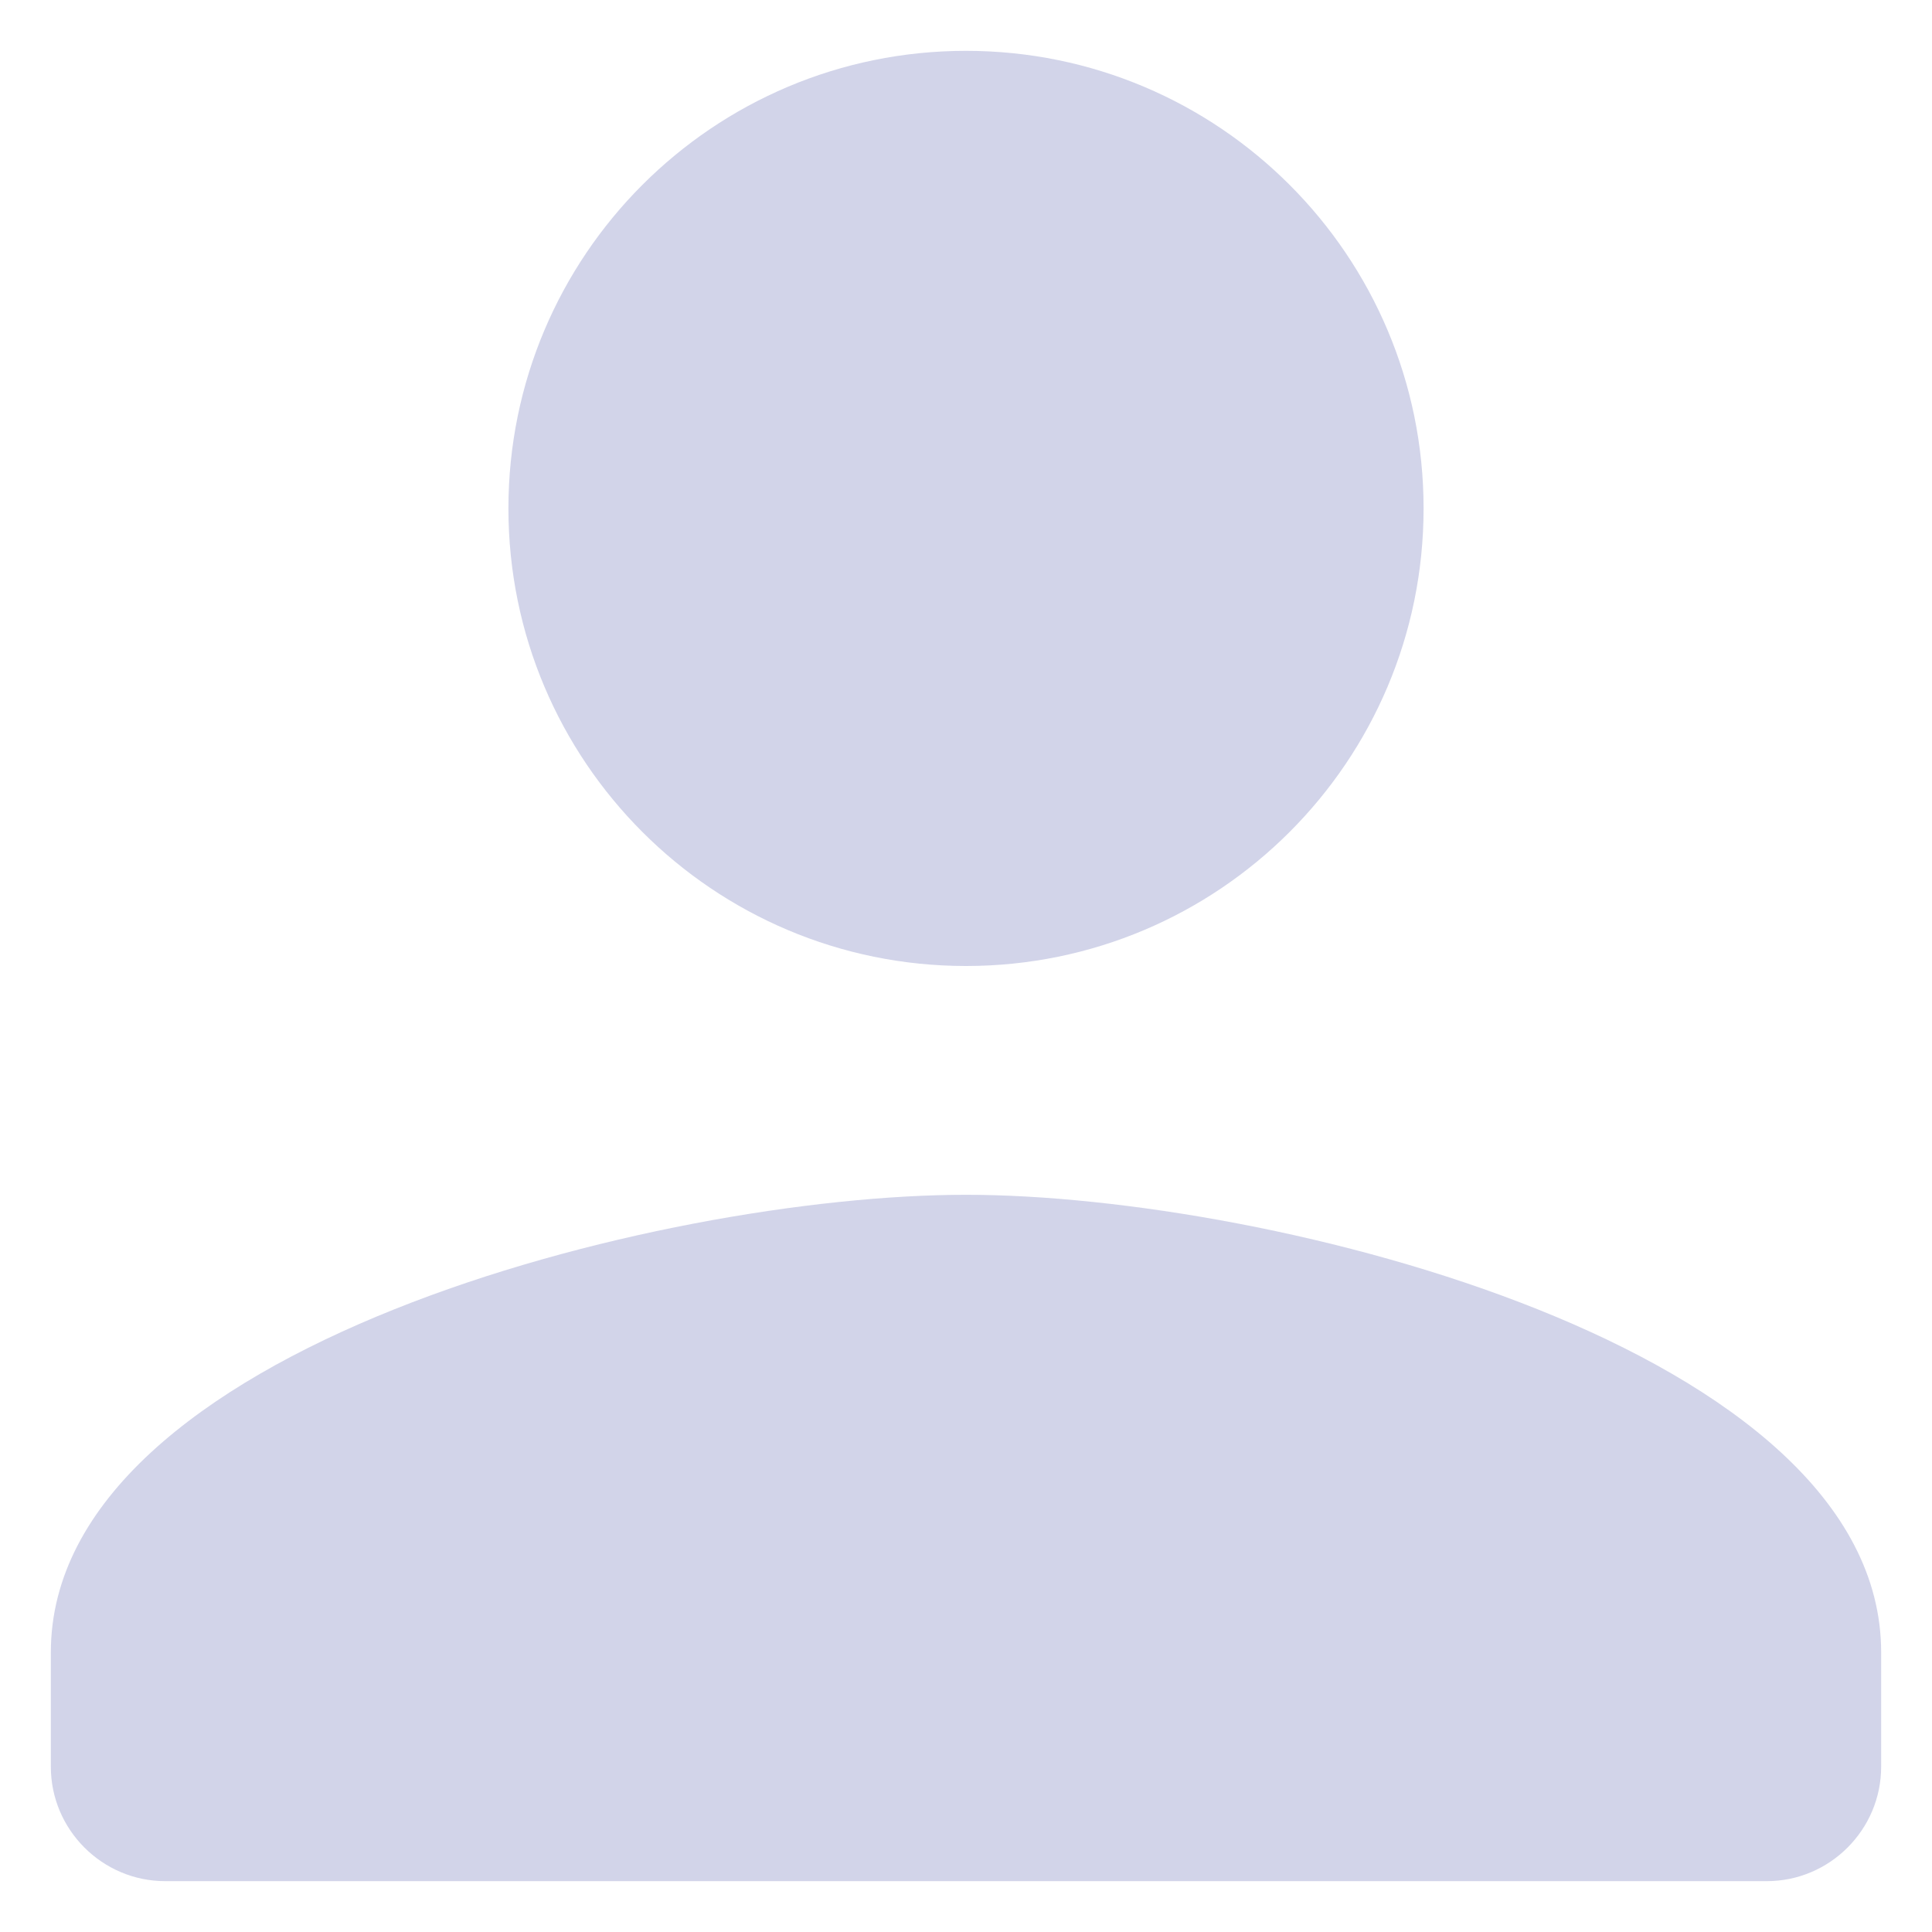
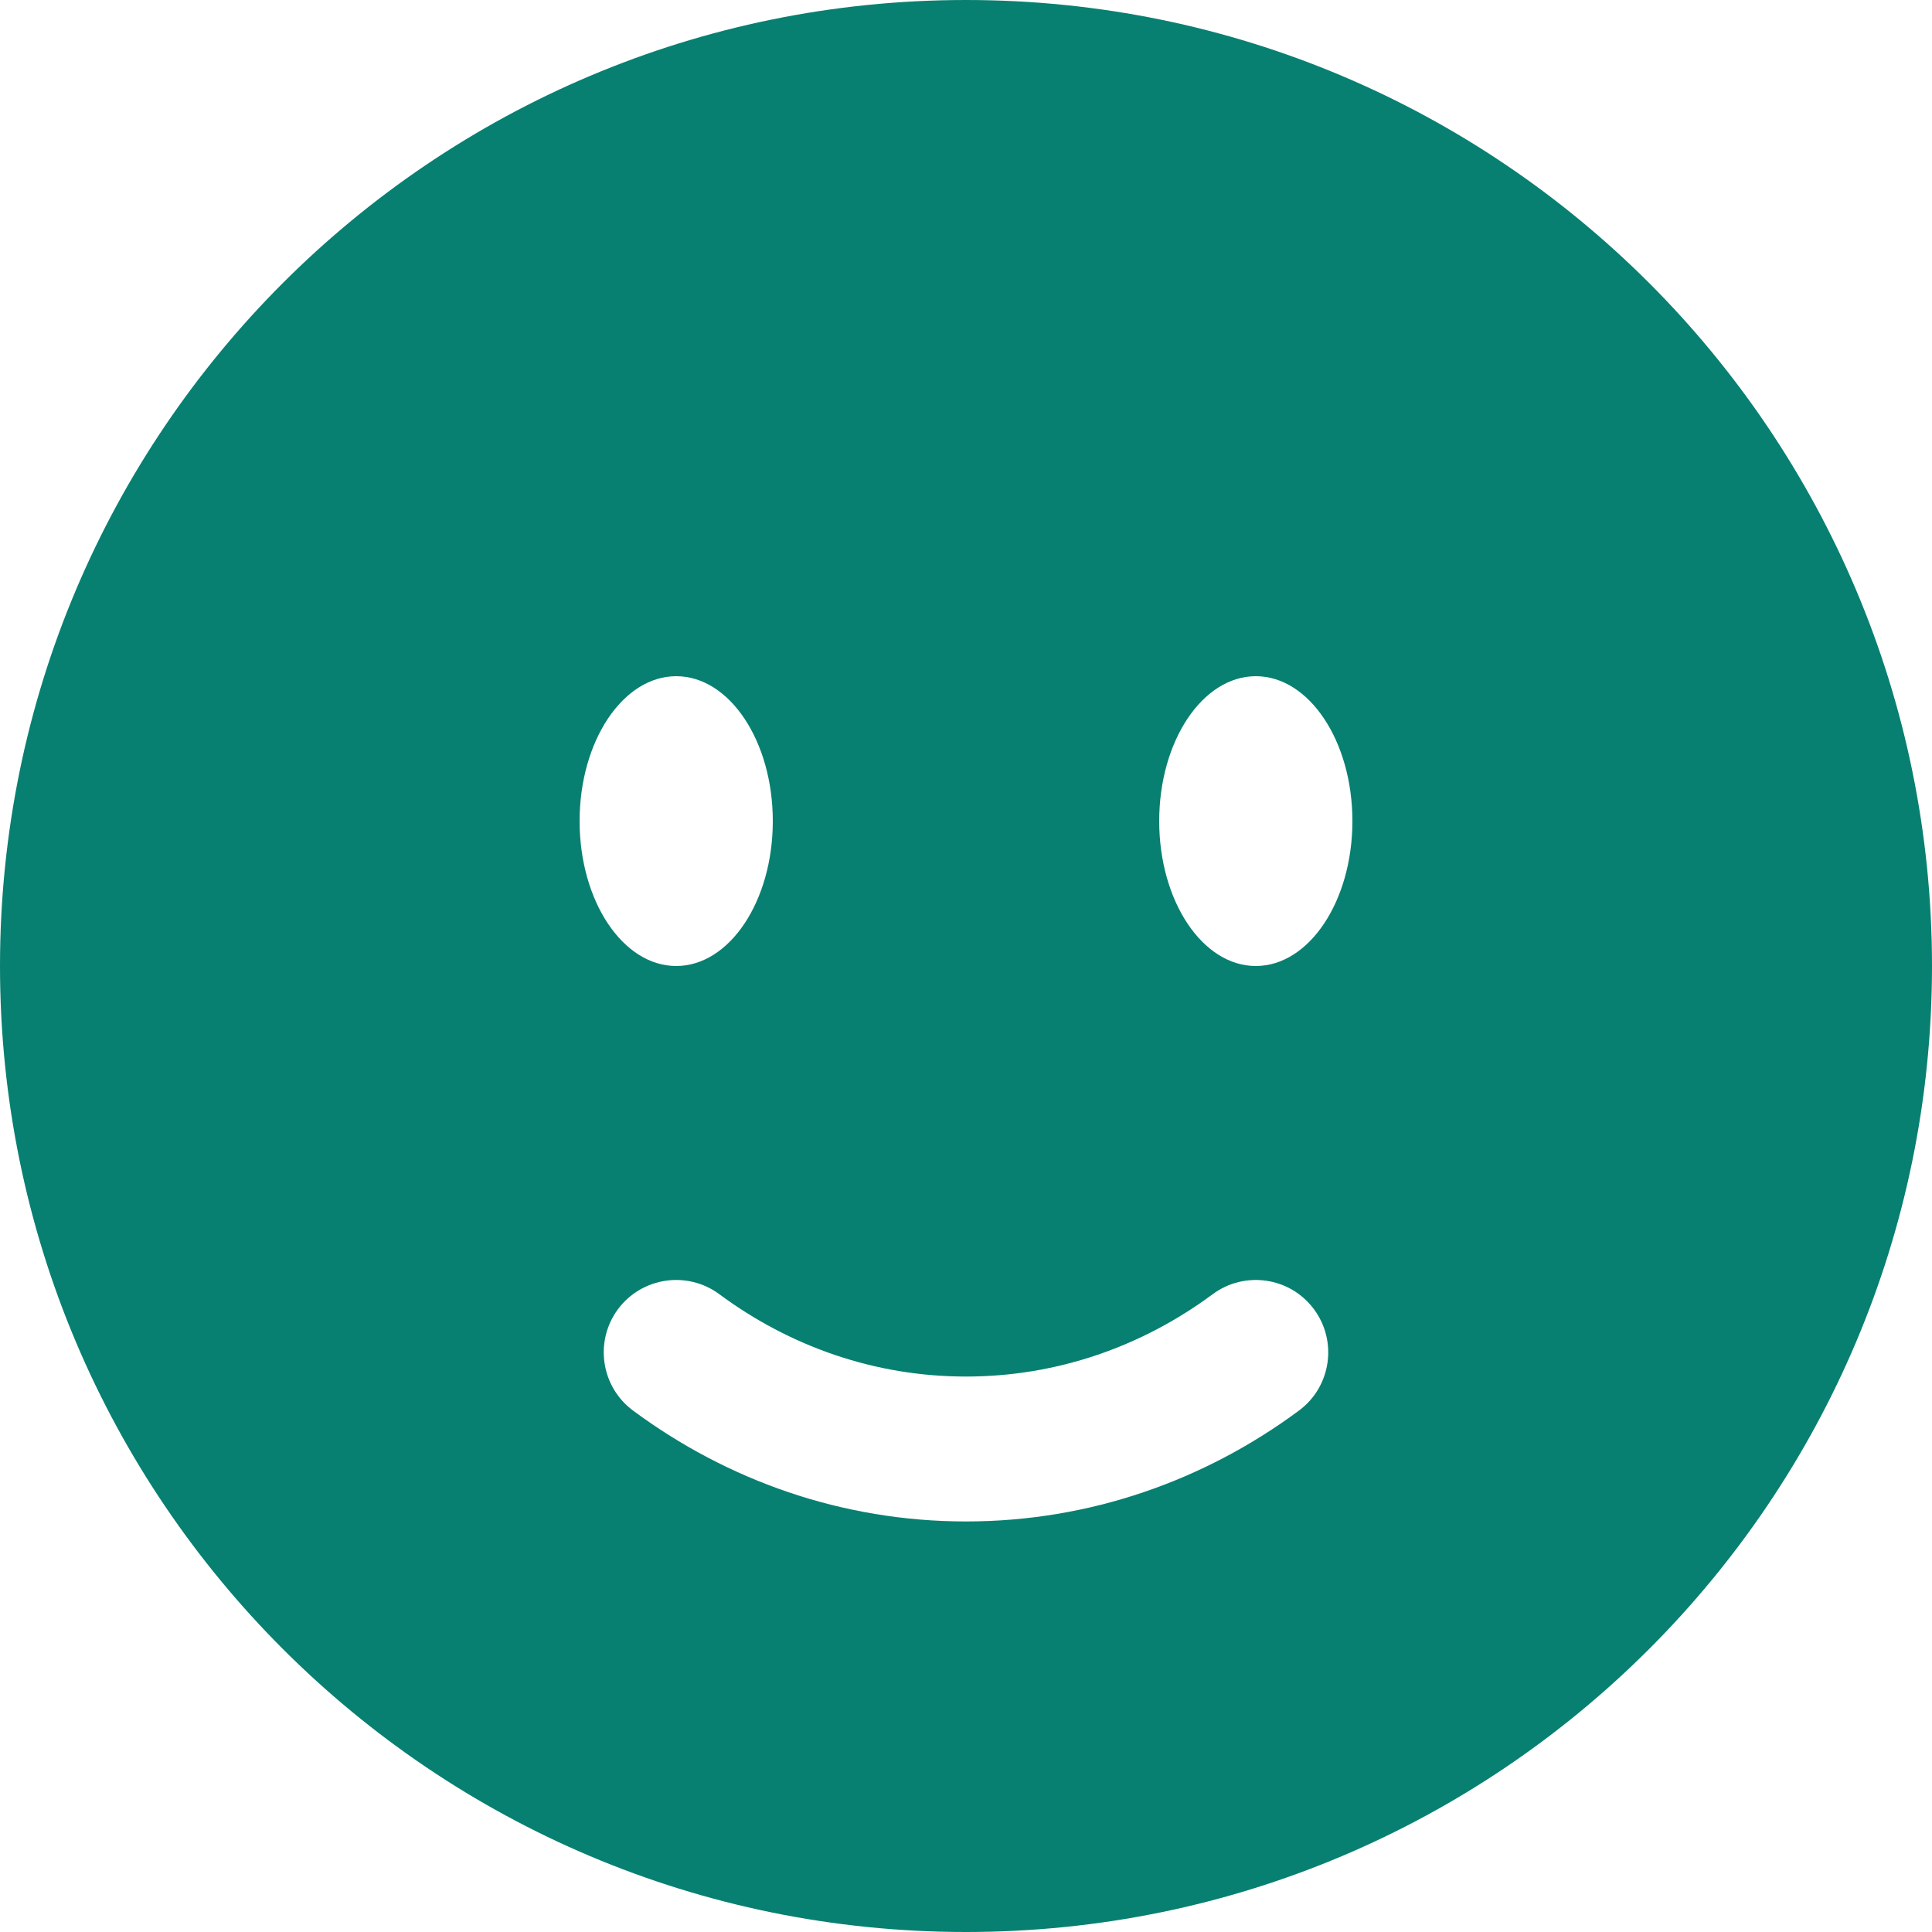
- <svg xmlns="http://www.w3.org/2000/svg" width="19" height="19" viewBox="0 0 19 19" fill="none">
-   <path d="M9.5 9.5C11.986 9.5 14 7.486 14 5C14 2.514 11.986 0.5 9.5 0.5C7.014 0.5 5 2.514 5 5C5 7.486 7.014 9.5 9.5 9.5ZM9.5 11.75C6.496 11.75 0.5 13.258 0.5 16.25V17.375C0.5 17.994 1.006 18.5 1.625 18.5H17.375C17.994 18.5 18.5 17.994 18.5 17.375V16.25C18.5 13.258 12.504 11.75 9.5 11.75Z" fill="#D2D4E9" />
+ <svg xmlns="http://www.w3.org/2000/svg" width="20" height="20" viewBox="0 0 20 20" fill="none">
+   <path fill-rule="evenodd" clip-rule="evenodd" d="M10 20C15.523 20 20 15.523 20 10C20 4.477 15.523 0 10 0C4.477 0 0 4.477 0 10C0 15.523 4.477 20 10 20ZM6.397 13.553C6.644 13.221 7.114 13.151 7.447 13.398C8.175 13.937 9.054 14.25 10 14.25C10.946 14.25 11.825 13.937 12.553 13.398C12.886 13.151 13.356 13.221 13.602 13.553C13.849 13.886 13.779 14.356 13.447 14.602C12.474 15.323 11.285 15.75 10 15.75C8.715 15.75 7.526 15.323 6.553 14.602C6.221 14.356 6.151 13.886 6.397 13.553ZM14 8.5C14 9.328 13.552 10 13 10C12.448 10 12 9.328 12 8.5C12 7.672 12.448 7 13 7C13.552 7 14 7.672 14 8.5ZM7 10C7.552 10 8 9.328 8 8.5C8 7.672 7.552 7 7 7C6.448 7 6 7.672 6 8.5C6 9.328 6.448 10 7 10Z" fill="#078071" />
</svg>
